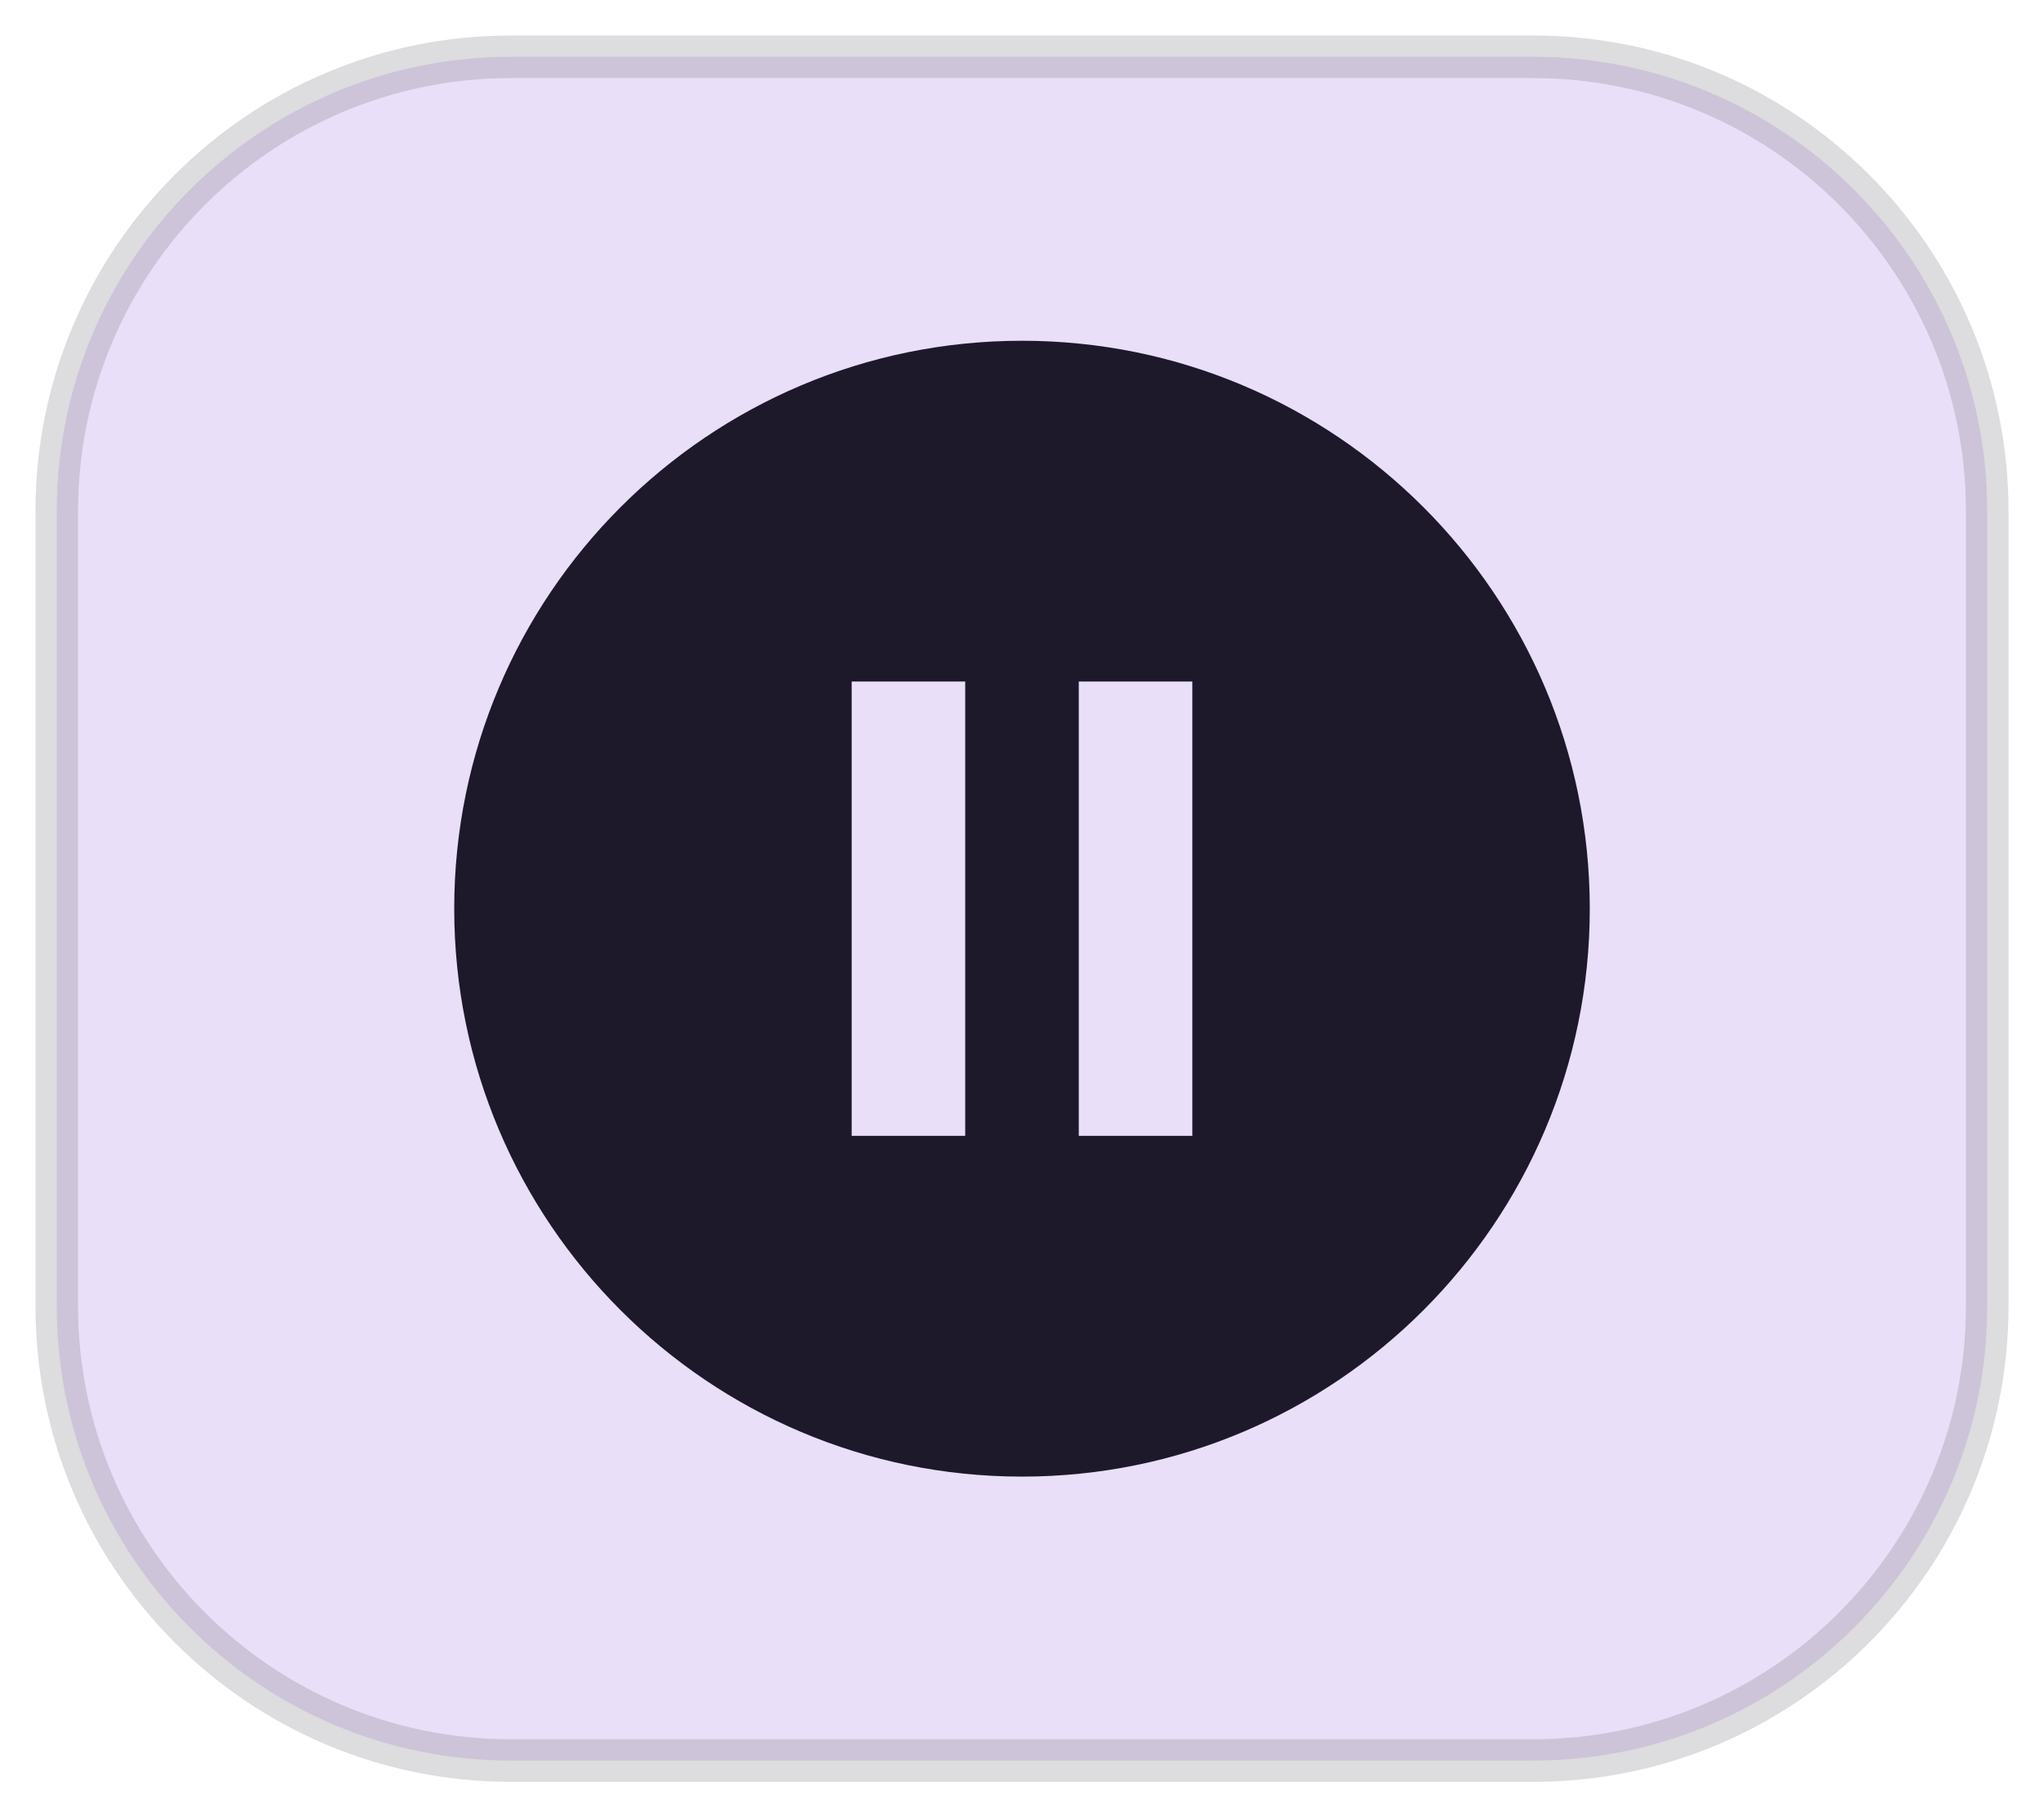
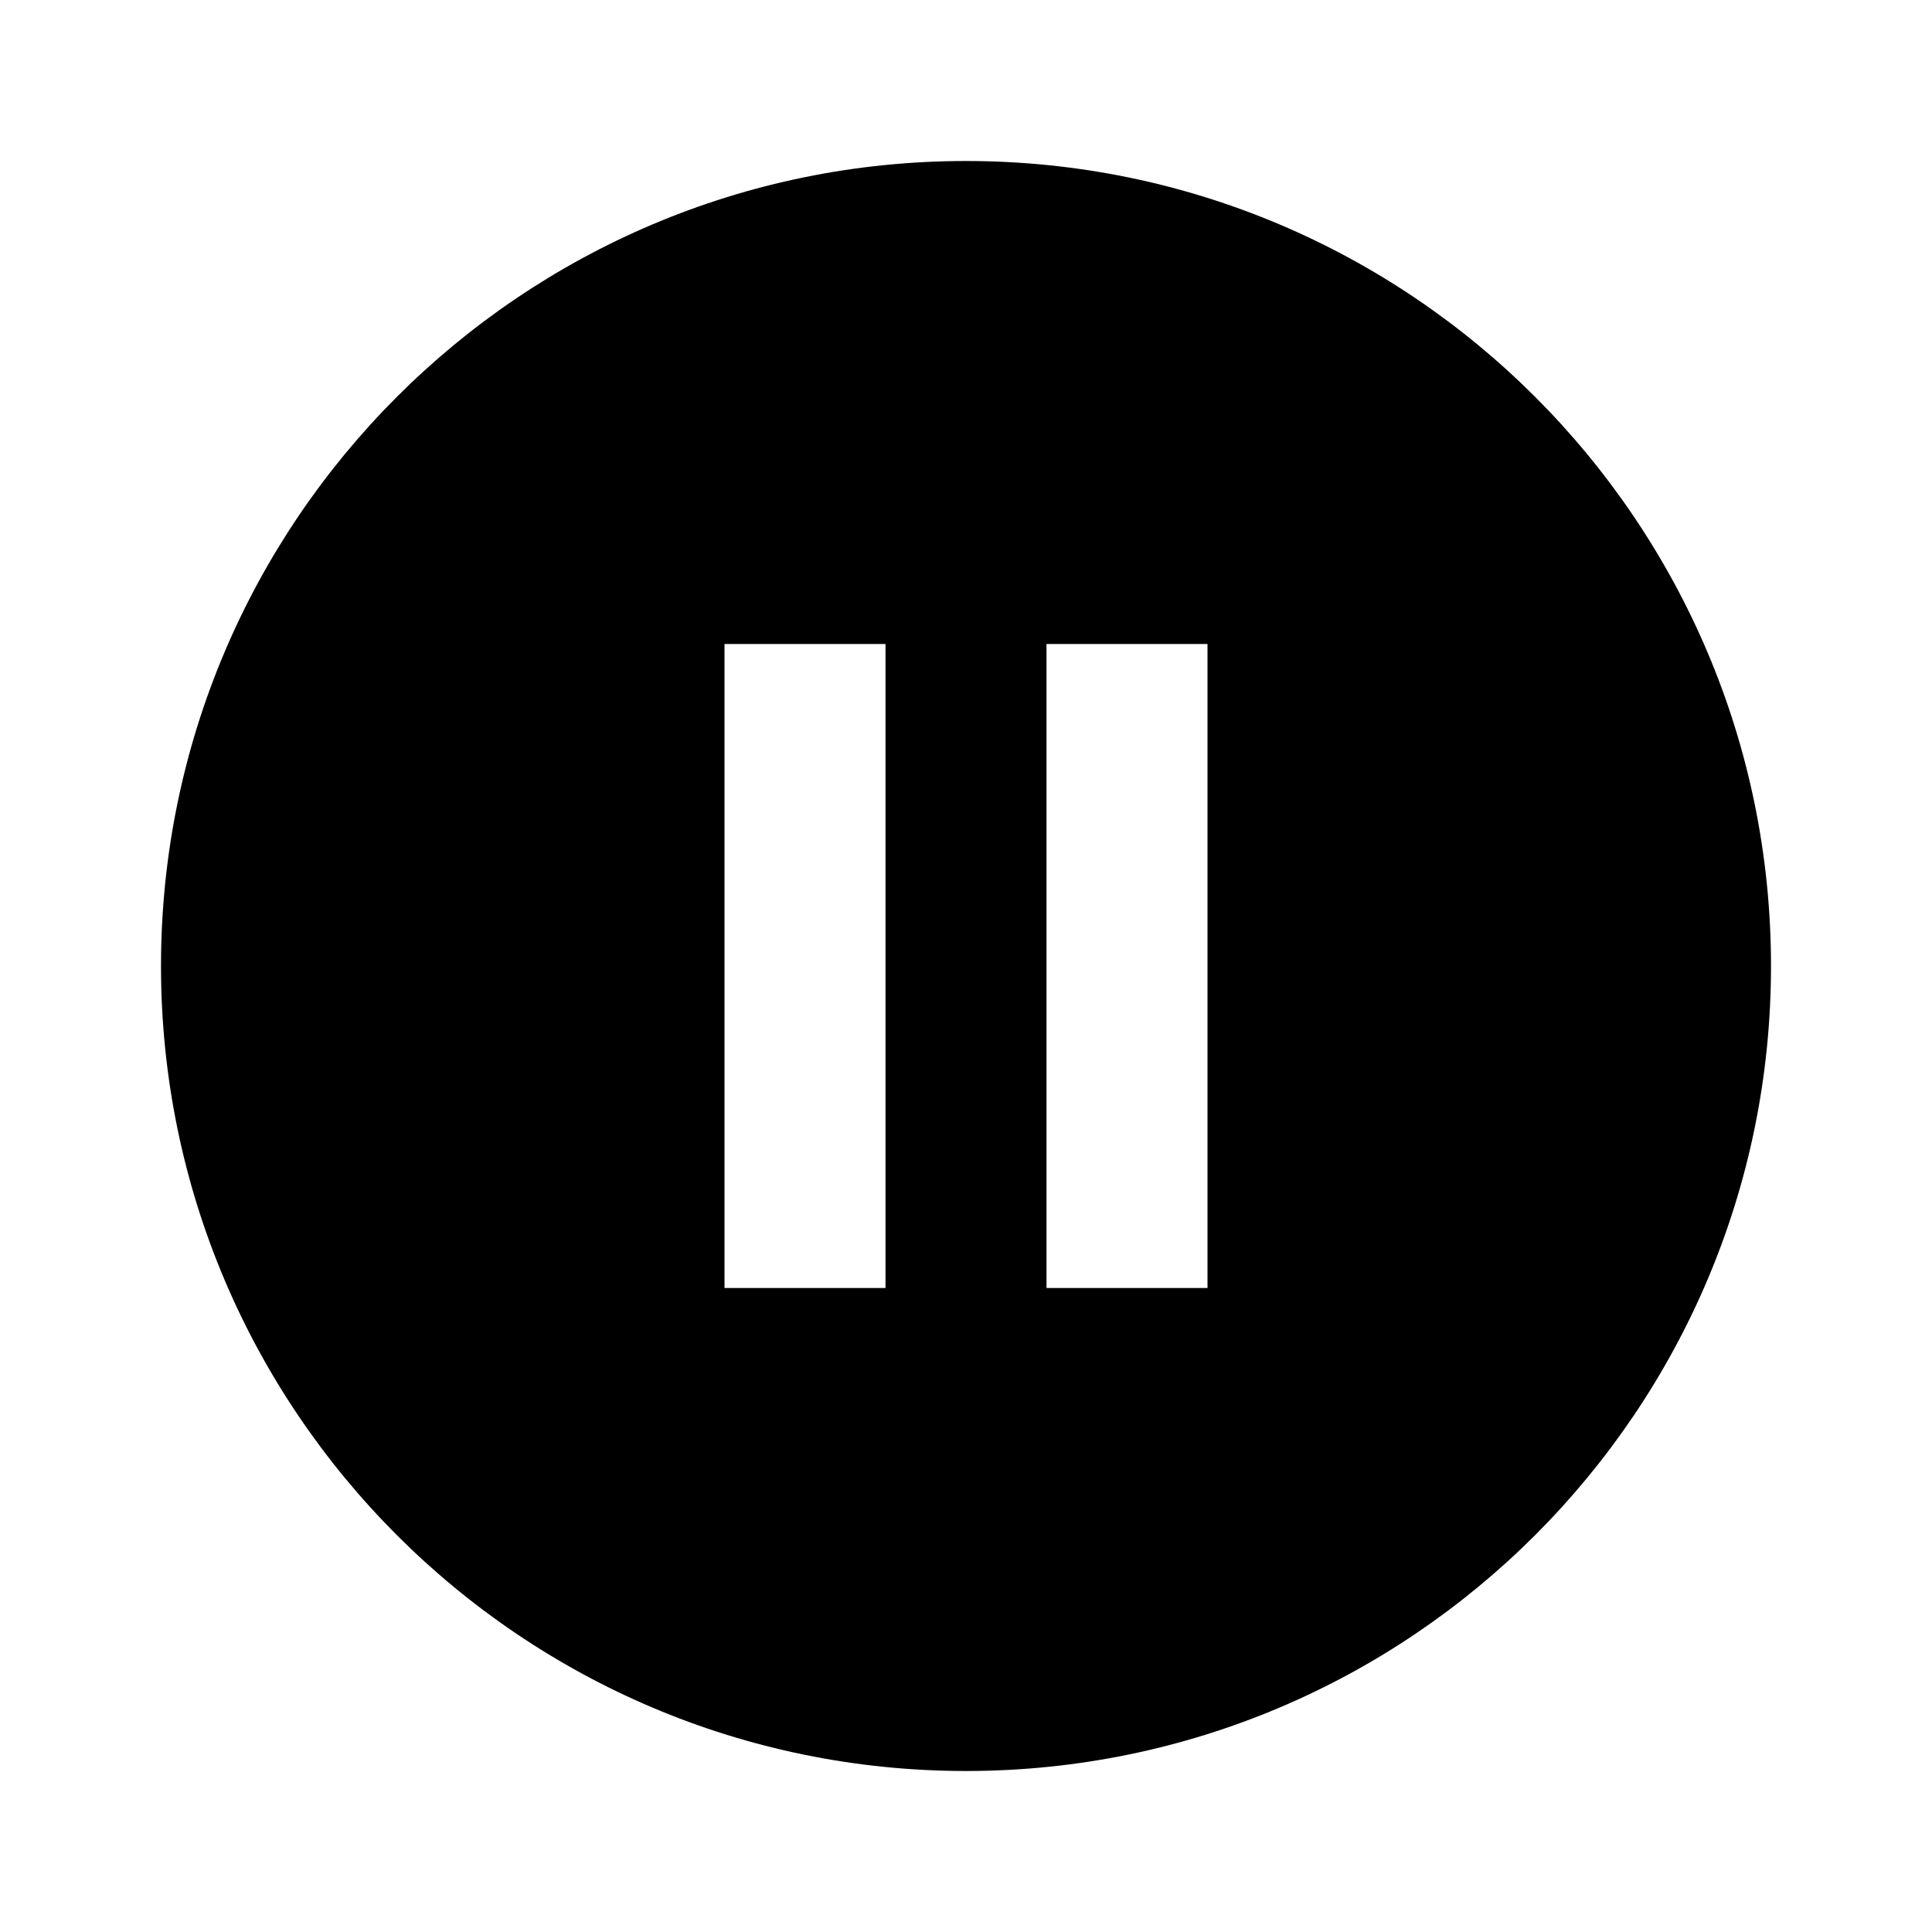
- <svg xmlns="http://www.w3.org/2000/svg" width="36" height="32" viewBox="0 0 36 32">
-   <rect x="1" y="1" width="34" height="30" rx="8" ry="8" fill="#E8DEF8" fill-opacity="0.95" stroke="#79747E" stroke-opacity="0.25" stroke-width="0.75" />
-   <g transform="translate(6, 4)">
-     <path fill="#1D192B" d="M12 2C6.48 2 2 6.48 2 12s4.48 10 10 10 10-4.48 10-10S17.52 2 12 2zm-1 14H9V8h2v8zm4 0h-2V8h2v8z" />
-   </g>
+ <svg xmlns="http://www.w3.org/2000/svg" width="24" height="24" viewBox="0 0 24 24">
+   <path fill="#000000" d="M12 2C6.48 2 2 6.48 2 12s4.48 10 10 10 10-4.48 10-10S17.52 2 12 2zm-1 14H9V8h2v8zm4 0h-2V8h2v8z" />
</svg>
